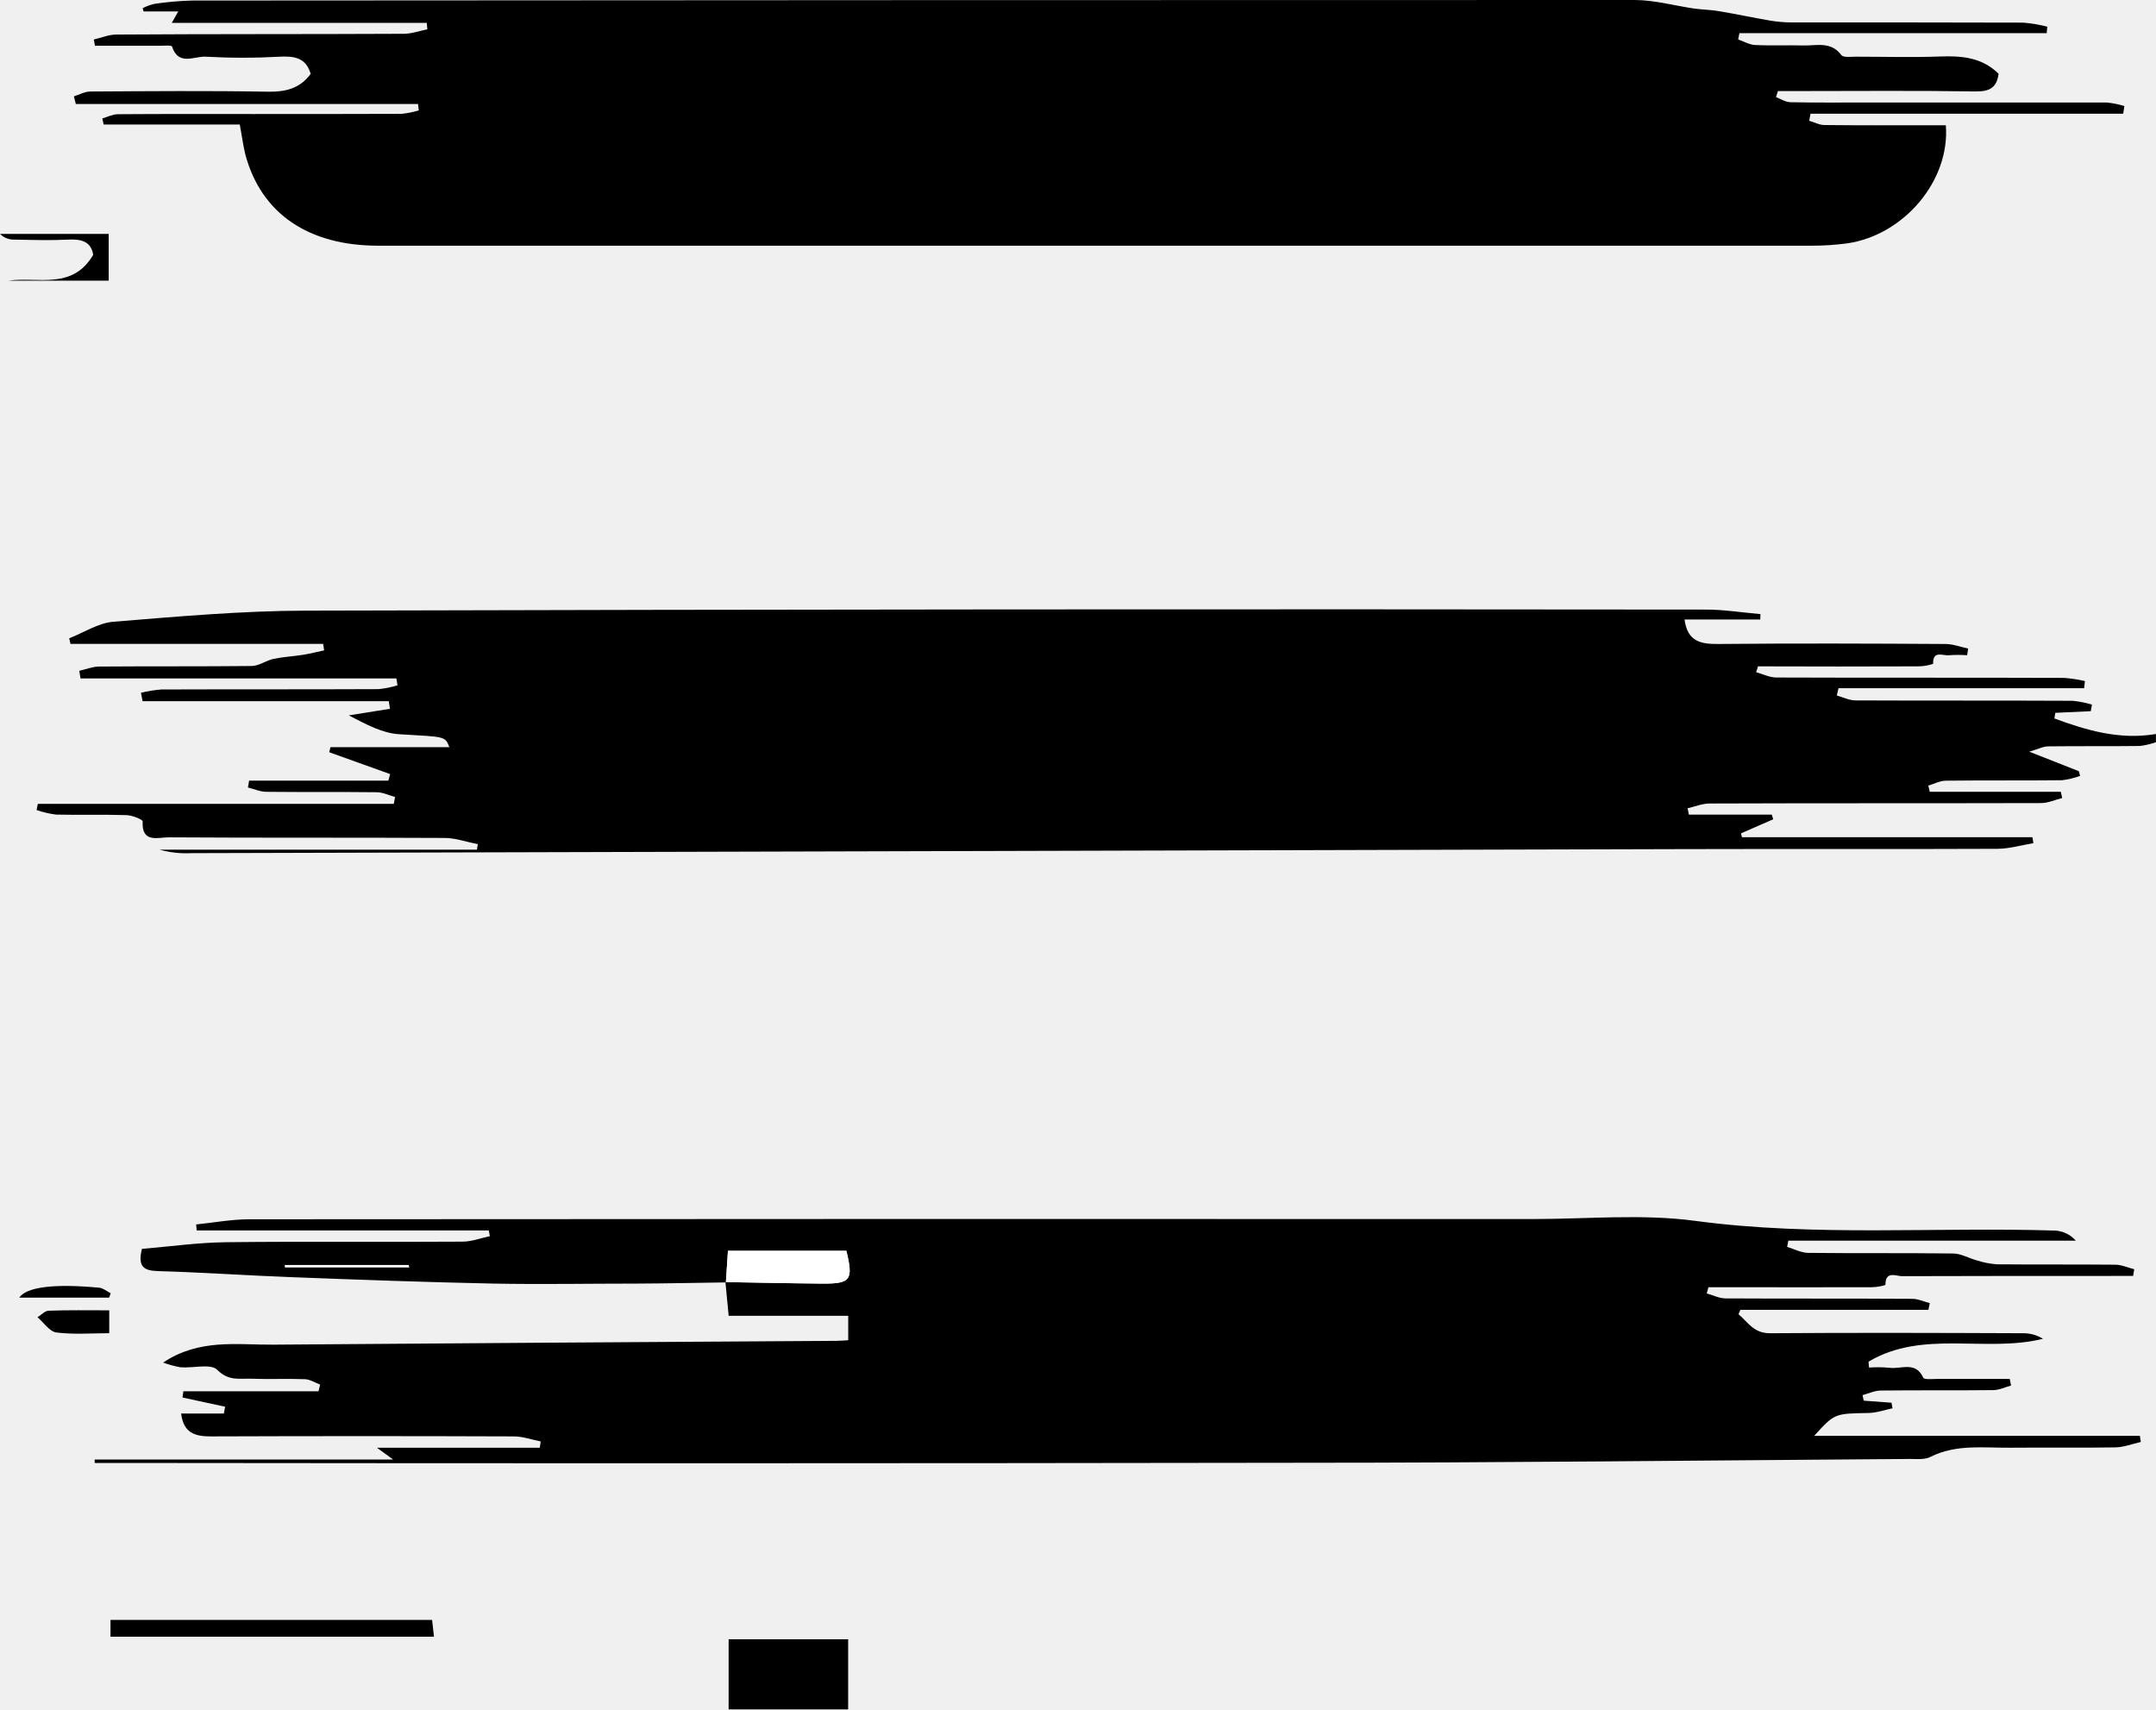
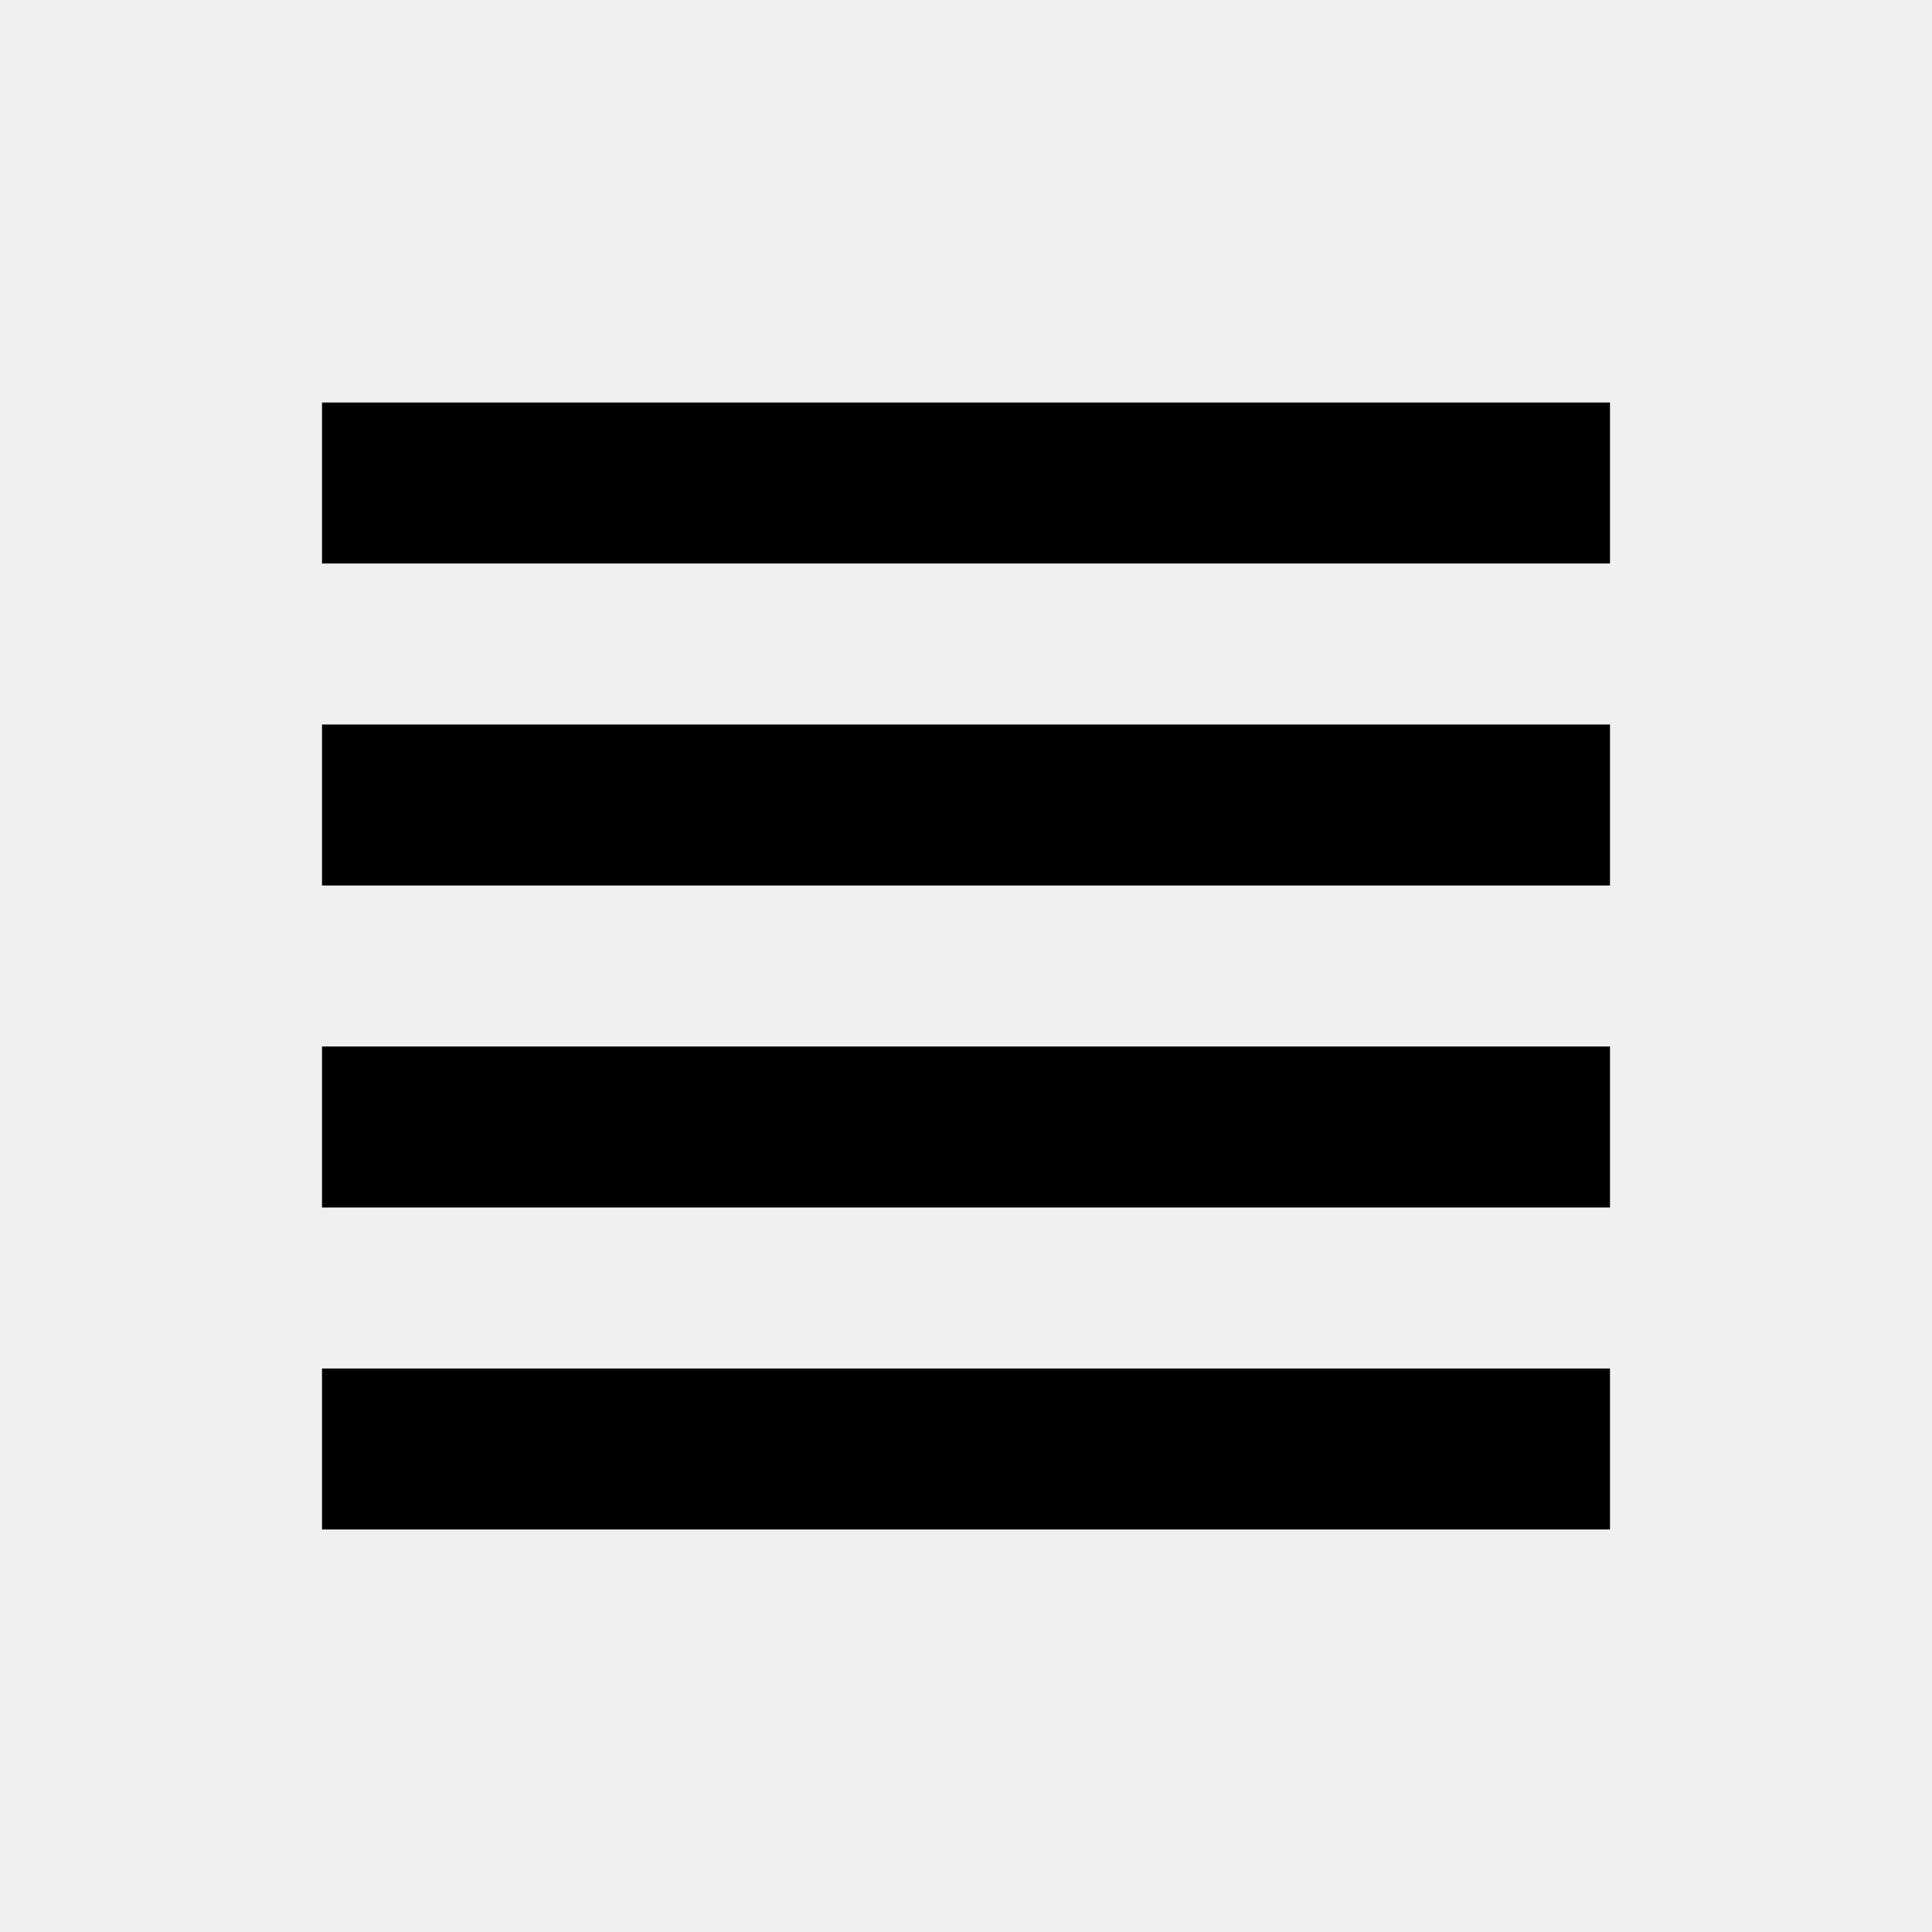
- <svg xmlns="http://www.w3.org/2000/svg" viewBox="0 0 565.85 448.67">
-   <defs>
-     <style>.cls-1{fill:#fff;}</style>
-   </defs>
-   <g id="Layer_2" data-name="Layer 2">
-     <g id="Layer_1-2" data-name="Layer 1">
-       <path d="M62.93,32.68H27.2l-.34-1.6c1.35-.38,2.7-1.09,4.05-1.1,11.83-.09,23.66-.05,35.49-.05,13,0,26,0,39-.05a23.13,23.13,0,0,0,4.51-.91l-.2-1.68H19.9l-.51-2c1.43-.44,2.86-1.26,4.3-1.27,15.5-.09,31-.23,46.49.05,4.74.09,8.52-.81,11.36-4.68-1.22-4.2-4.21-4.71-8.11-4.51a176,176,0,0,1-19.49,0c-2.94-.18-7.11,2.51-8.79-2.67-.12-.39-2.18-.19-3.34-.2H24.93l-.31-1.64c2-.46,3.92-1.3,5.88-1.3C55.67,8.9,80.83,9,106,8.87c2,0,4.11-.77,6.16-1.18L112,6H45.09l1.69-3h-9.1l-.23-.86A13.2,13.2,0,0,1,40.6,1,82.6,82.6,0,0,1,50.52.14Q239.76,0,429,0c5.23,0,10.46,1.5,15.7,2.25,2.12.3,4.3.31,6.41.67,4.49.76,8.95,1.71,13.44,2.48a34.14,34.14,0,0,0,5.43.48c20.33,0,40.66,0,61,.06A38.79,38.79,0,0,1,537.32,7c-.05.57-.11,1.14-.16,1.71H456.51c-.11.55-.22,1.1-.32,1.65,1.48.51,2.95,1.39,4.46,1.46,4.15.21,8.33,0,12.49.11,3.5.13,7.35-1.21,10.13,2.53.52.7,2.52.41,3.84.42,7.33,0,14.67.22,22-.05,5.66-.21,11,.18,15.42,4.52-.43,3.47-2.16,4.71-6,4.65-15.49-.25-31-.1-46.49-.1h-5.42l-.5,1.59c1.26.47,2.5,1.32,3.77,1.34,6.83.14,13.66.07,20.5.07q31.25,0,62.49,0a23.3,23.3,0,0,1,4.67.94c-.1.66-.21,1.32-.31,2H475.18c-.12.62-.23,1.24-.35,1.86,1.34.39,2.67,1.11,4,1.12,9,.1,18,.06,27,.06h4.86c1.15,14.5-11,28.87-25.92,31a69.62,69.62,0,0,1-9.47.61q-188,0-376,0c-18.39,0-30.72-8.44-34.89-23.86C63.82,38.29,63.52,35.82,62.93,32.68Z" />
-       <path d="M37,181.84a32.58,32.58,0,0,1,5.38-.87c19-.07,38,0,57-.09a25.59,25.59,0,0,0,4.94-1l-.28-1.81H21.13l-.32-2c1.74-.39,3.48-1.11,5.22-1.12,13.33-.1,26.67,0,40-.14,1.92,0,3.78-1.45,5.75-1.87,2.52-.53,5.13-.66,7.69-1.06,1.88-.3,3.74-.78,5.6-1.17L84.81,169H18.5l-.34-1.46c3.84-1.5,7.59-4,11.53-4.34,16.85-1.37,33.74-2.88,50.62-2.92Q264,159.78,447.78,160c4.75,0,9.51.78,14.26,1.19l-.05,1.41H442.11c.79,5.88,4.33,6.47,8.95,6.43,19.83-.19,39.66-.12,59.49,0,2,0,4,.78,6,1.2l-.27,1.75a34.18,34.18,0,0,0-4.75,0c-1.55.22-4.29-1.42-4.18,2.27a12.56,12.56,0,0,1-4,.65q-21,.08-41.95,0c-.17.51-.34,1-.5,1.54,1.77.48,3.55,1.39,5.32,1.39,25.17.1,50.33,0,75.5.1a36.91,36.91,0,0,1,5.47.83l-.2,1.87H482.53l-.46,1.92c1.62.45,3.24,1.28,4.87,1.29,19,.09,38,0,57,.1a27,27,0,0,1,5.1,1c-.11.58-.21,1.15-.31,1.73l-9.3.43c-.09.49-.18,1-.26,1.48,8.46,3.1,17.05,5.69,26.66,4.08l0,2.14a18.7,18.7,0,0,1-4.23,1c-8,.1-16,0-24,.1-1.4,0-2.79.76-5,1.4l13,5.12.33,1.23a21.43,21.43,0,0,1-4.73,1.14c-10.16.11-20.33,0-30.49.12-1.55,0-3.08.84-4.62,1.29l.38,1.62h34.39c.12.55.25,1.09.37,1.64-1.85.46-3.69,1.32-5.54,1.33-29,.08-58,0-87,.11-1.92,0-3.85.81-5.77,1.25.11.55.22,1.11.32,1.66h21.76l.39,1.23-8.47,3.7.26,1h76.24c.08.53.17,1,.25,1.57-3.15.52-6.3,1.47-9.44,1.48-27.34.12-54.67,0-82,.08q-196,.51-391.91,1.06a26.43,26.43,0,0,1-8.44-.91h83.29l.23-1.44c-2.89-.57-5.79-1.62-8.69-1.64-24.16-.13-48.33,0-72.49-.16-2.71,0-7.1,1.61-6.78-4.19,0-.49-2.74-1.6-4.23-1.64-6.16-.19-12.33,0-18.49-.14a24.83,24.83,0,0,1-5.12-1.2L9.93,211h93.42l.34-1.8c-1.6-.44-3.19-1.24-4.79-1.26-9.66-.11-19.33,0-29-.11-1.61,0-3.21-.74-4.82-1.13l.3-1.8h36.54l.48-1.72-16-5.74.33-1.32h31.21c-1.15-3-1.17-2.67-13.23-3.41-4.29-.26-8.46-2.49-13.17-4.94l10.81-1.73-.31-2H37.42Z" />
-       <path d="M190.51,336.6c-7.82.11-15.64.28-23.46.31-12.5,0-25,.23-37.49,0-17.55-.36-35.09-1-52.62-1.67-11.84-.44-23.66-1.27-35.5-1.61-3.77-.1-5.33-1.21-4.19-5.83,7.16-.6,14.63-1.66,22.12-1.75,20.66-.24,41.32,0,62-.15,2.4,0,4.79-.93,7.19-1.43l-.27-1.52H51.62l-.14-1.56c4.66-.48,9.31-1.36,14-1.36q168.48-.12,337-.06c14.17,0,28.54-1.4,42.46.48C476.4,324.66,508,322,539.53,323a7.8,7.8,0,0,1,5.27,2.64H469.36l-.32,1.64c1.84.55,3.67,1.55,5.52,1.57,12.66.14,25.33,0,38,.16,2.13,0,4.23,1.28,6.37,1.84a22,22,0,0,0,5.2,1c10.33.09,20.67,0,31,.1,1.66,0,3.32.77,5,1.19l-.28,1.76h-5.19c-18.5,0-37,0-55.49.06-1.54,0-4.34-1.48-4.33,2.23,0,.23-2.29.67-3.52.67-12.5.05-25,0-37.5,0h-5.44c-.15.54-.29,1.09-.44,1.64,1.65.45,3.29,1.29,4.94,1.3,16.33.09,32.66,0,49,.11,1.53,0,3.06.73,4.59,1.13-.12.58-.23,1.17-.35,1.75H456.77c-.16.38-.33.77-.5,1.15,2.46,2.06,3.92,5,8.26,5,22.17-.16,44.33-.09,66.5,0a9.74,9.74,0,0,1,5.16,1.46c-15.11,3.73-31.54-2.48-45.78,6,0,.51.09,1,.13,1.55a33.45,33.45,0,0,1,5.3.05c3,.48,6.89-1.86,8.92,2.61.26.58,2.5.32,3.81.32,6.3,0,12.59,0,18.89,0,.12.58.23,1.16.35,1.74-1.55.42-3.09,1.18-4.65,1.2-9.83.11-19.66,0-29.49.11-1.62,0-3.23.78-4.84,1.2l.31,1.46,7.29.54.27,1.46c-2.08.43-4.16,1.19-6.25,1.23-8.95.16-8.95.08-14.31,6h85.47l.25,1.61c-2.23.5-4.44,1.38-6.67,1.42-9.16.16-18.33,0-27.5.09-7.1.07-14.31-1-21.09,2.43-1.52.76-3.6.51-5.43.52-53.64.38-107.28,1-160.92,1q-153,.24-306,.05H24.85v-.91h78.32L98.94,380h42.72l.25-1.66c-2.35-.46-4.7-1.32-7.06-1.32q-39.75-.15-79.49,0c-4.21,0-7.19-.88-7.82-6H58.75l.34-1.79L47.9,366.81l.23-1.64H83.59l.43-1.75c-1.33-.5-2.65-1.37-4-1.42-4.66-.18-9.33.06-14-.12-3.08-.12-6,.7-9-2.33-1.69-1.71-6.35-.41-9.65-.67a27.29,27.29,0,0,1-4.57-1.24c9.53-6.33,19.31-4.63,28.84-4.7q73.92-.56,147.84-1c1,0,1.95-.1,3.14-.16v-6.42H191.24c-.3-3-.57-5.95-.85-8.84,8.45.14,16.9.33,25.34.4,7.58.06,8.27-.94,6.4-8.6H191.05C190.85,331.32,190.68,334,190.51,336.6Zm-83.11-4-.2-.58H74.8v.58Z" />
-       <path d="M222.6,430.27v18.4H191.23v-18.4Z" />
-       <path d="M29,429.6v-4.42h84.41c.14,1.29.3,2.67.49,4.42Z" />
-       <path d="M2.17,73.67c7.77-1.11,16.8,2.56,22.29-6.78-.56-3.55-3.14-4.17-6.61-4-4.64.24-9.29.09-13.94,0A5.14,5.14,0,0,1,0,61.4H28.53V73.67Z" />
-       <path d="M28.67,343.93v6c-4.72,0-9.36.39-13.88-.19-1.79-.23-3.31-2.61-4.95-4,1-.6,1.92-1.67,2.91-1.71C17.87,343.84,23,343.93,28.67,343.93Z" />
-       <path d="M28.64,340.6H5.05c1.92-2.84,9.31-3.7,21-2.61,1,.09,2,.95,3,1.46Z" />
-       <path class="cls-1" d="M190.51,336.6c.17-2.64.34-5.28.54-8.3h31.08c1.87,7.66,1.18,8.66-6.4,8.6-8.44-.07-16.89-.26-25.34-.4Z" />
-       <path class="cls-1" d="M107.4,332.64H74.8v-.58h32.4Z" />
-     </g>
-   </g>
+ <svg xmlns="http://www.w3.org/2000/svg" width="24" height="24" viewBox="0 0 24 24" fill="none">
+   <path fill-rule="evenodd" clip-rule="evenodd" d="M20 5H4V7H20V5ZM20 9H4V11H20V9ZM4 13H20V15H4V13ZM20 17H4V19H20V17Z" fill="black" />
</svg>
